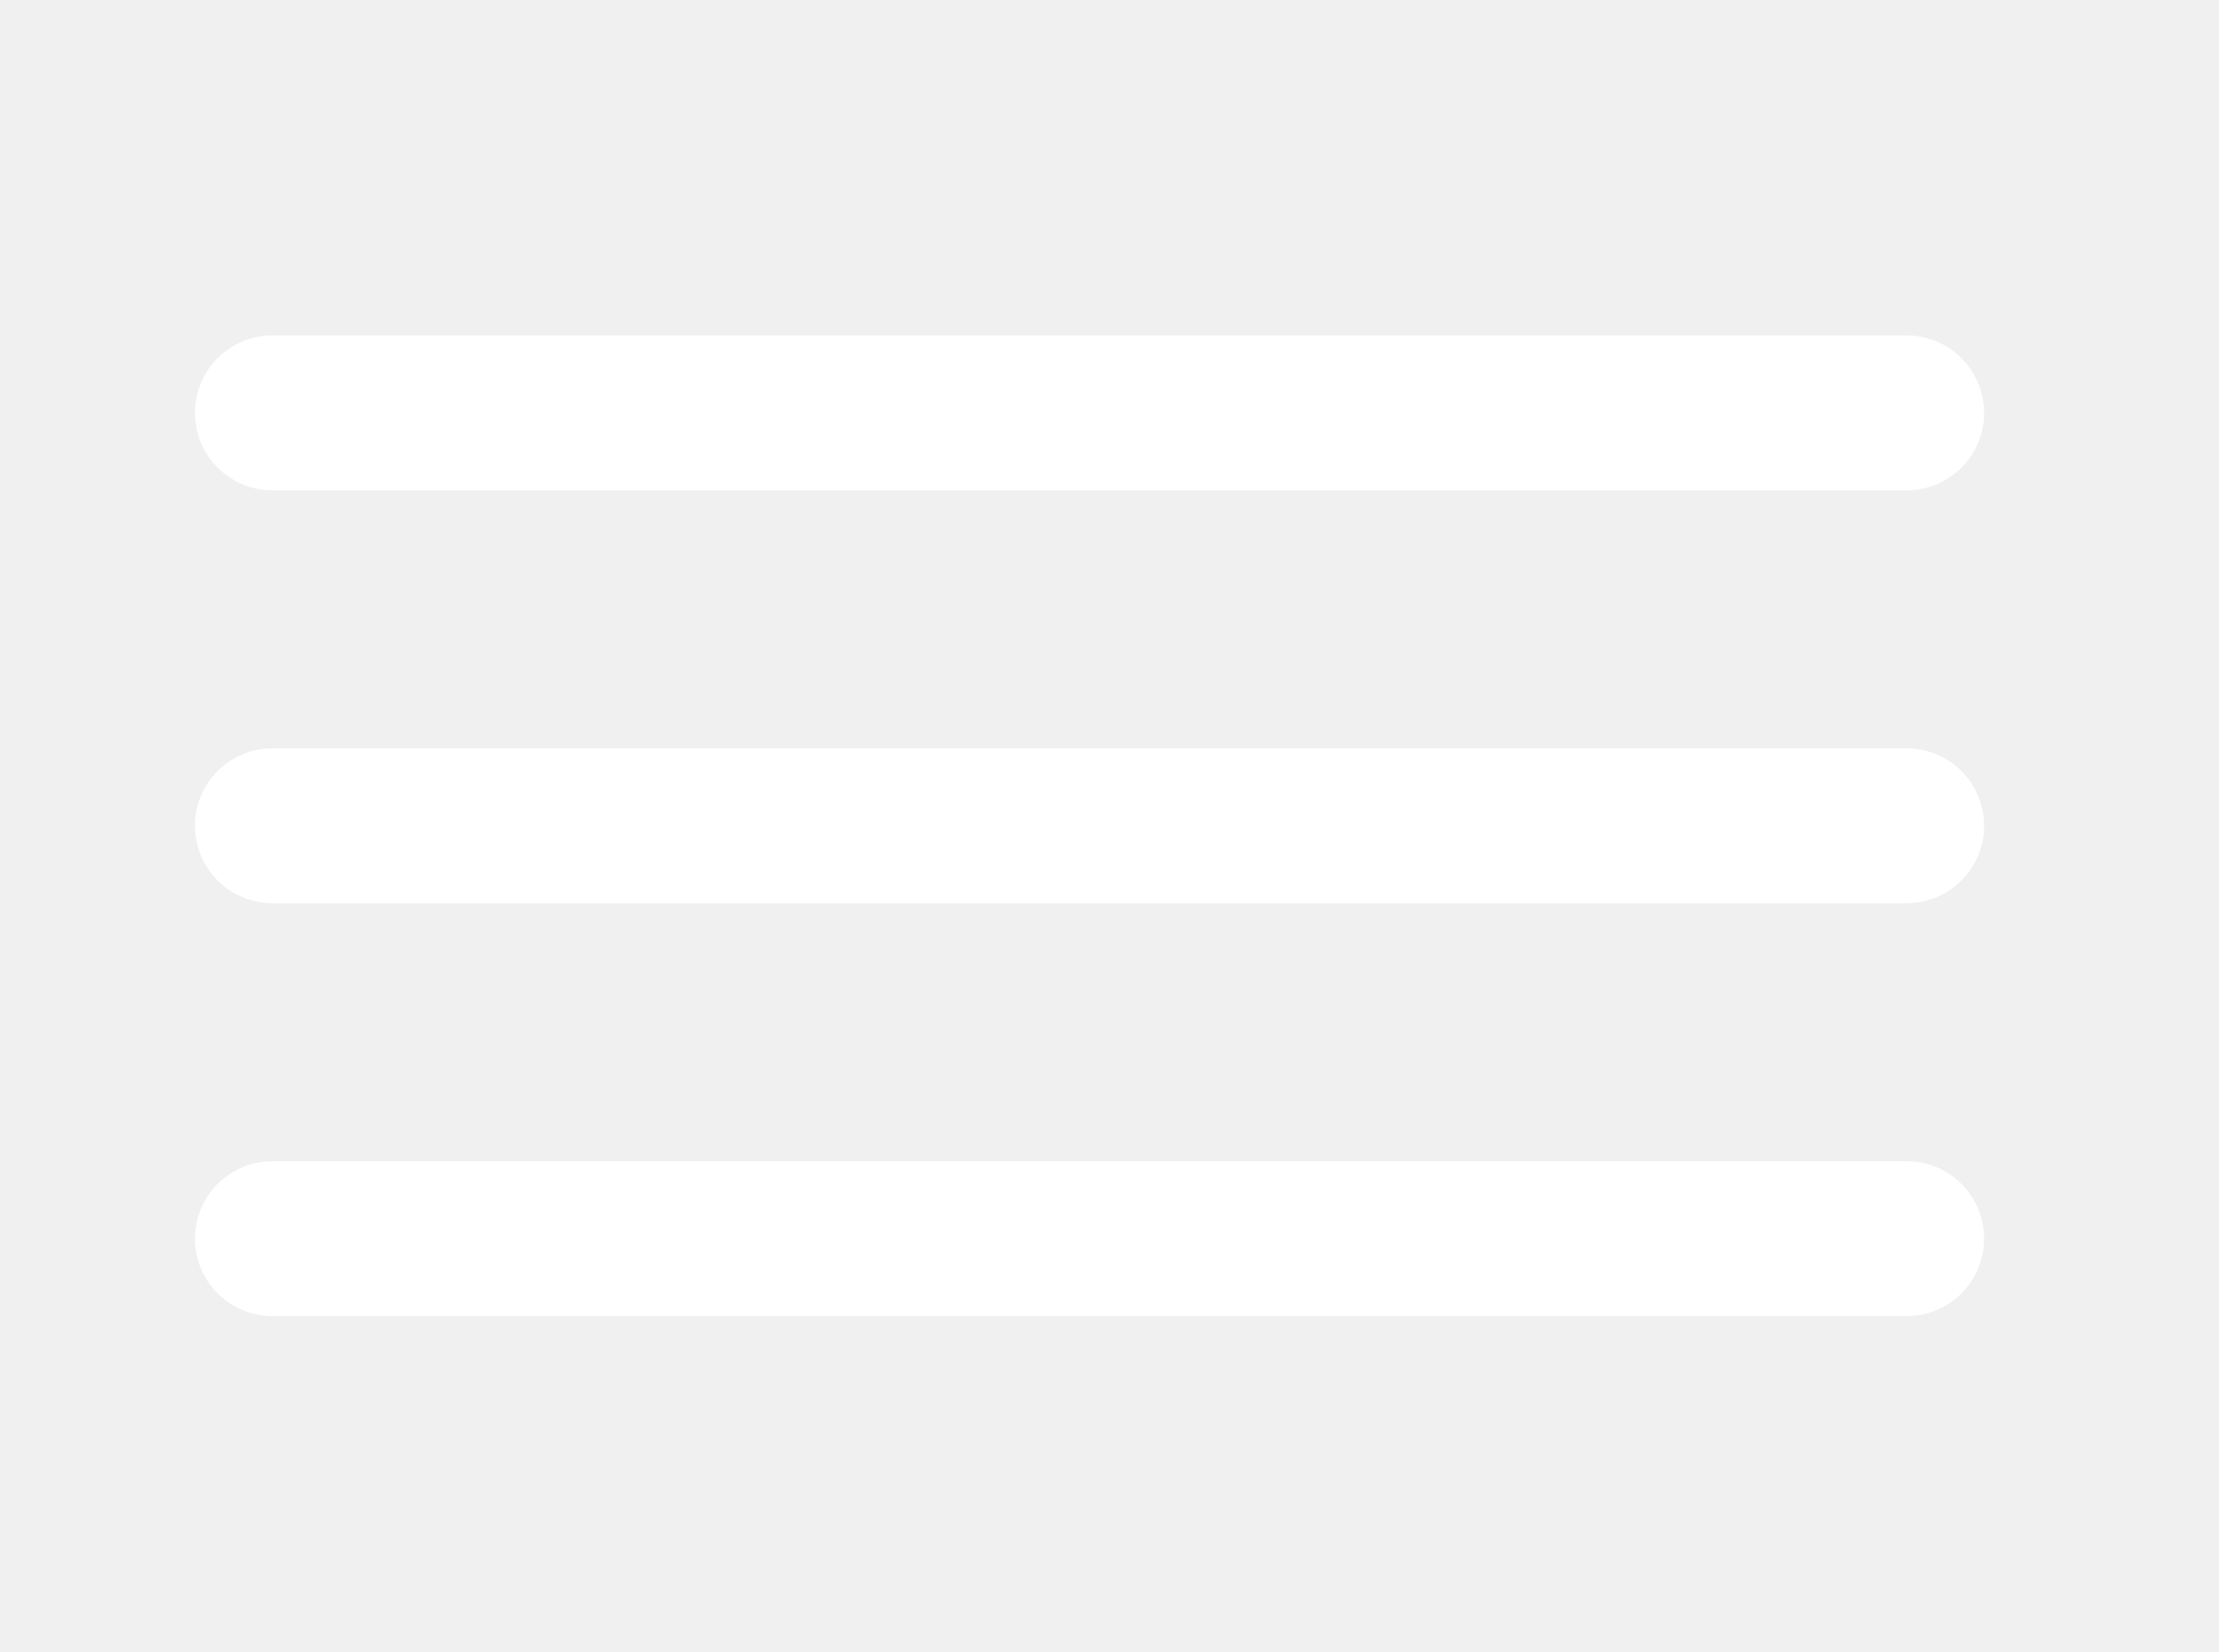
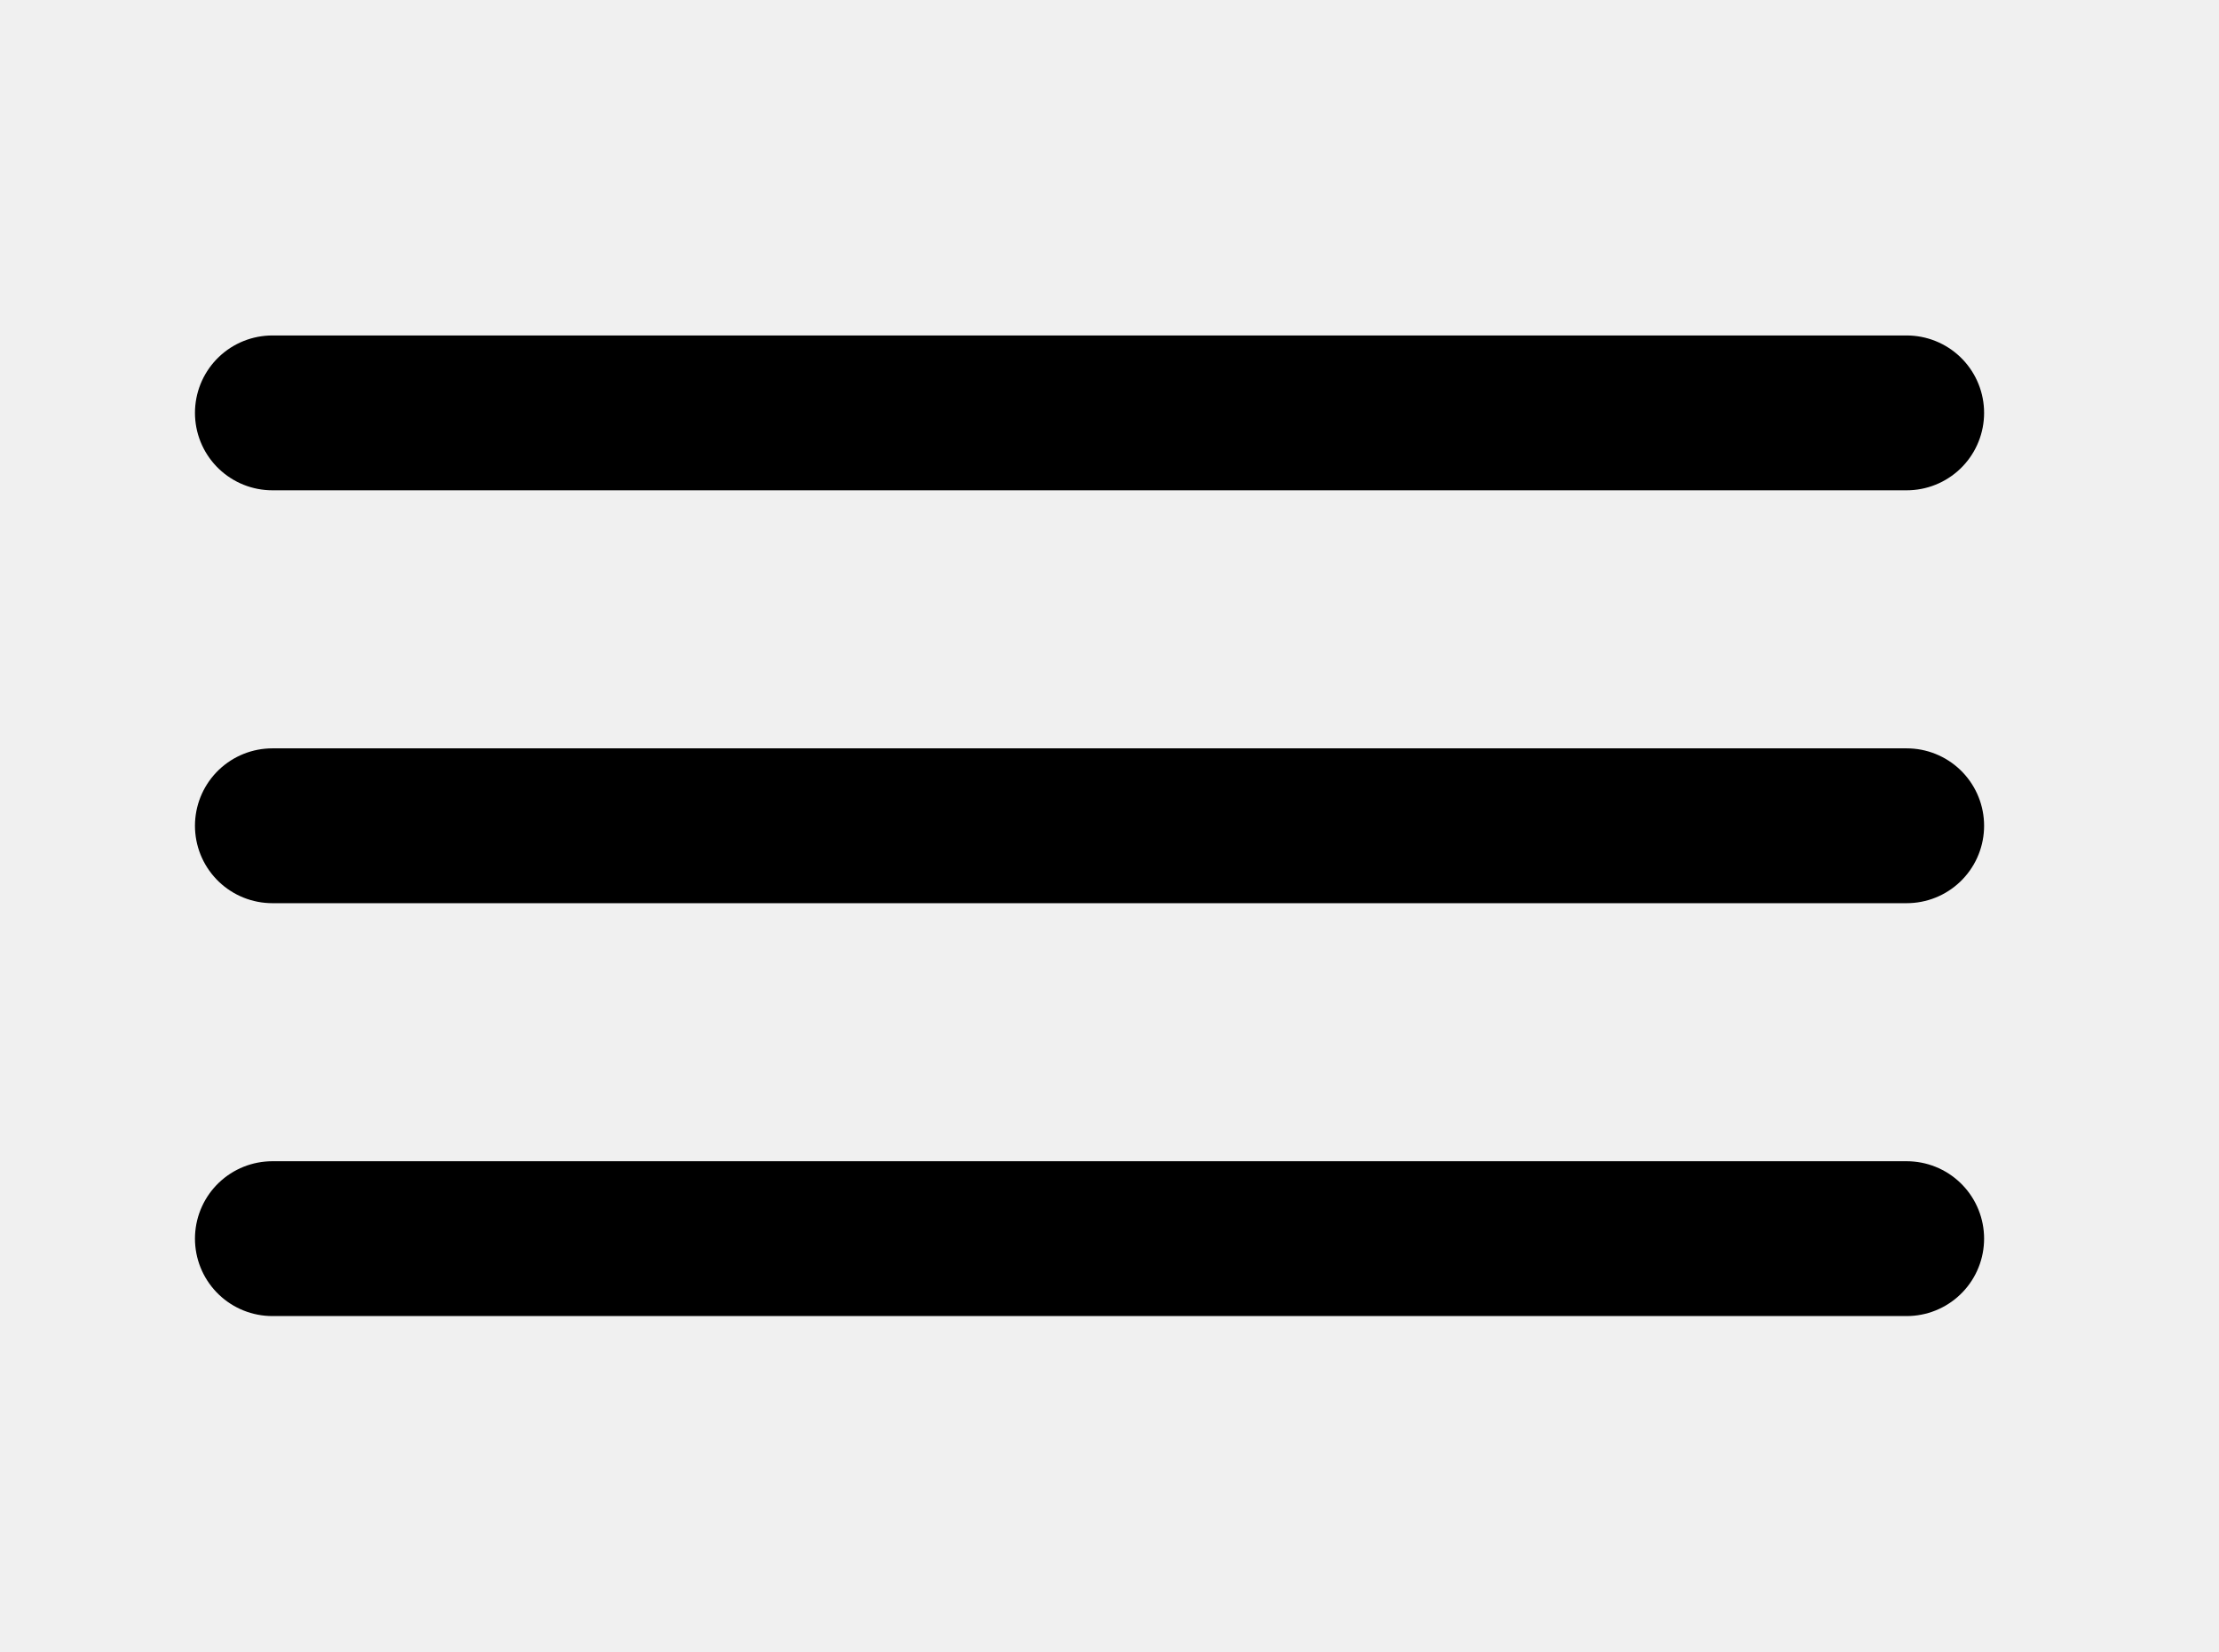
<svg xmlns="http://www.w3.org/2000/svg" width="43" height="32" viewBox="0 0 43 32" fill="none">
-   <path d="M5.278 16H36.948" stroke="white" stroke-width="3" stroke-linecap="round" stroke-linejoin="round" />
-   <path d="M5.278 8H36.948" stroke="white" stroke-width="3" stroke-linecap="round" stroke-linejoin="round" />
-   <path d="M5.278 24H36.948" stroke="white" stroke-width="3" stroke-linecap="round" stroke-linejoin="round" />
+   <path d="M5.278 16H36.948" stroke="currentColor" stroke-width="3" stroke-linecap="round" stroke-linejoin="round" />
+   <path d="M5.278 8H36.948" stroke="currentColor" stroke-width="3" stroke-linecap="round" stroke-linejoin="round" />
+   <path d="M5.278 24H36.948" stroke="currentColor" stroke-width="3" stroke-linecap="round" stroke-linejoin="round" />
</svg>
